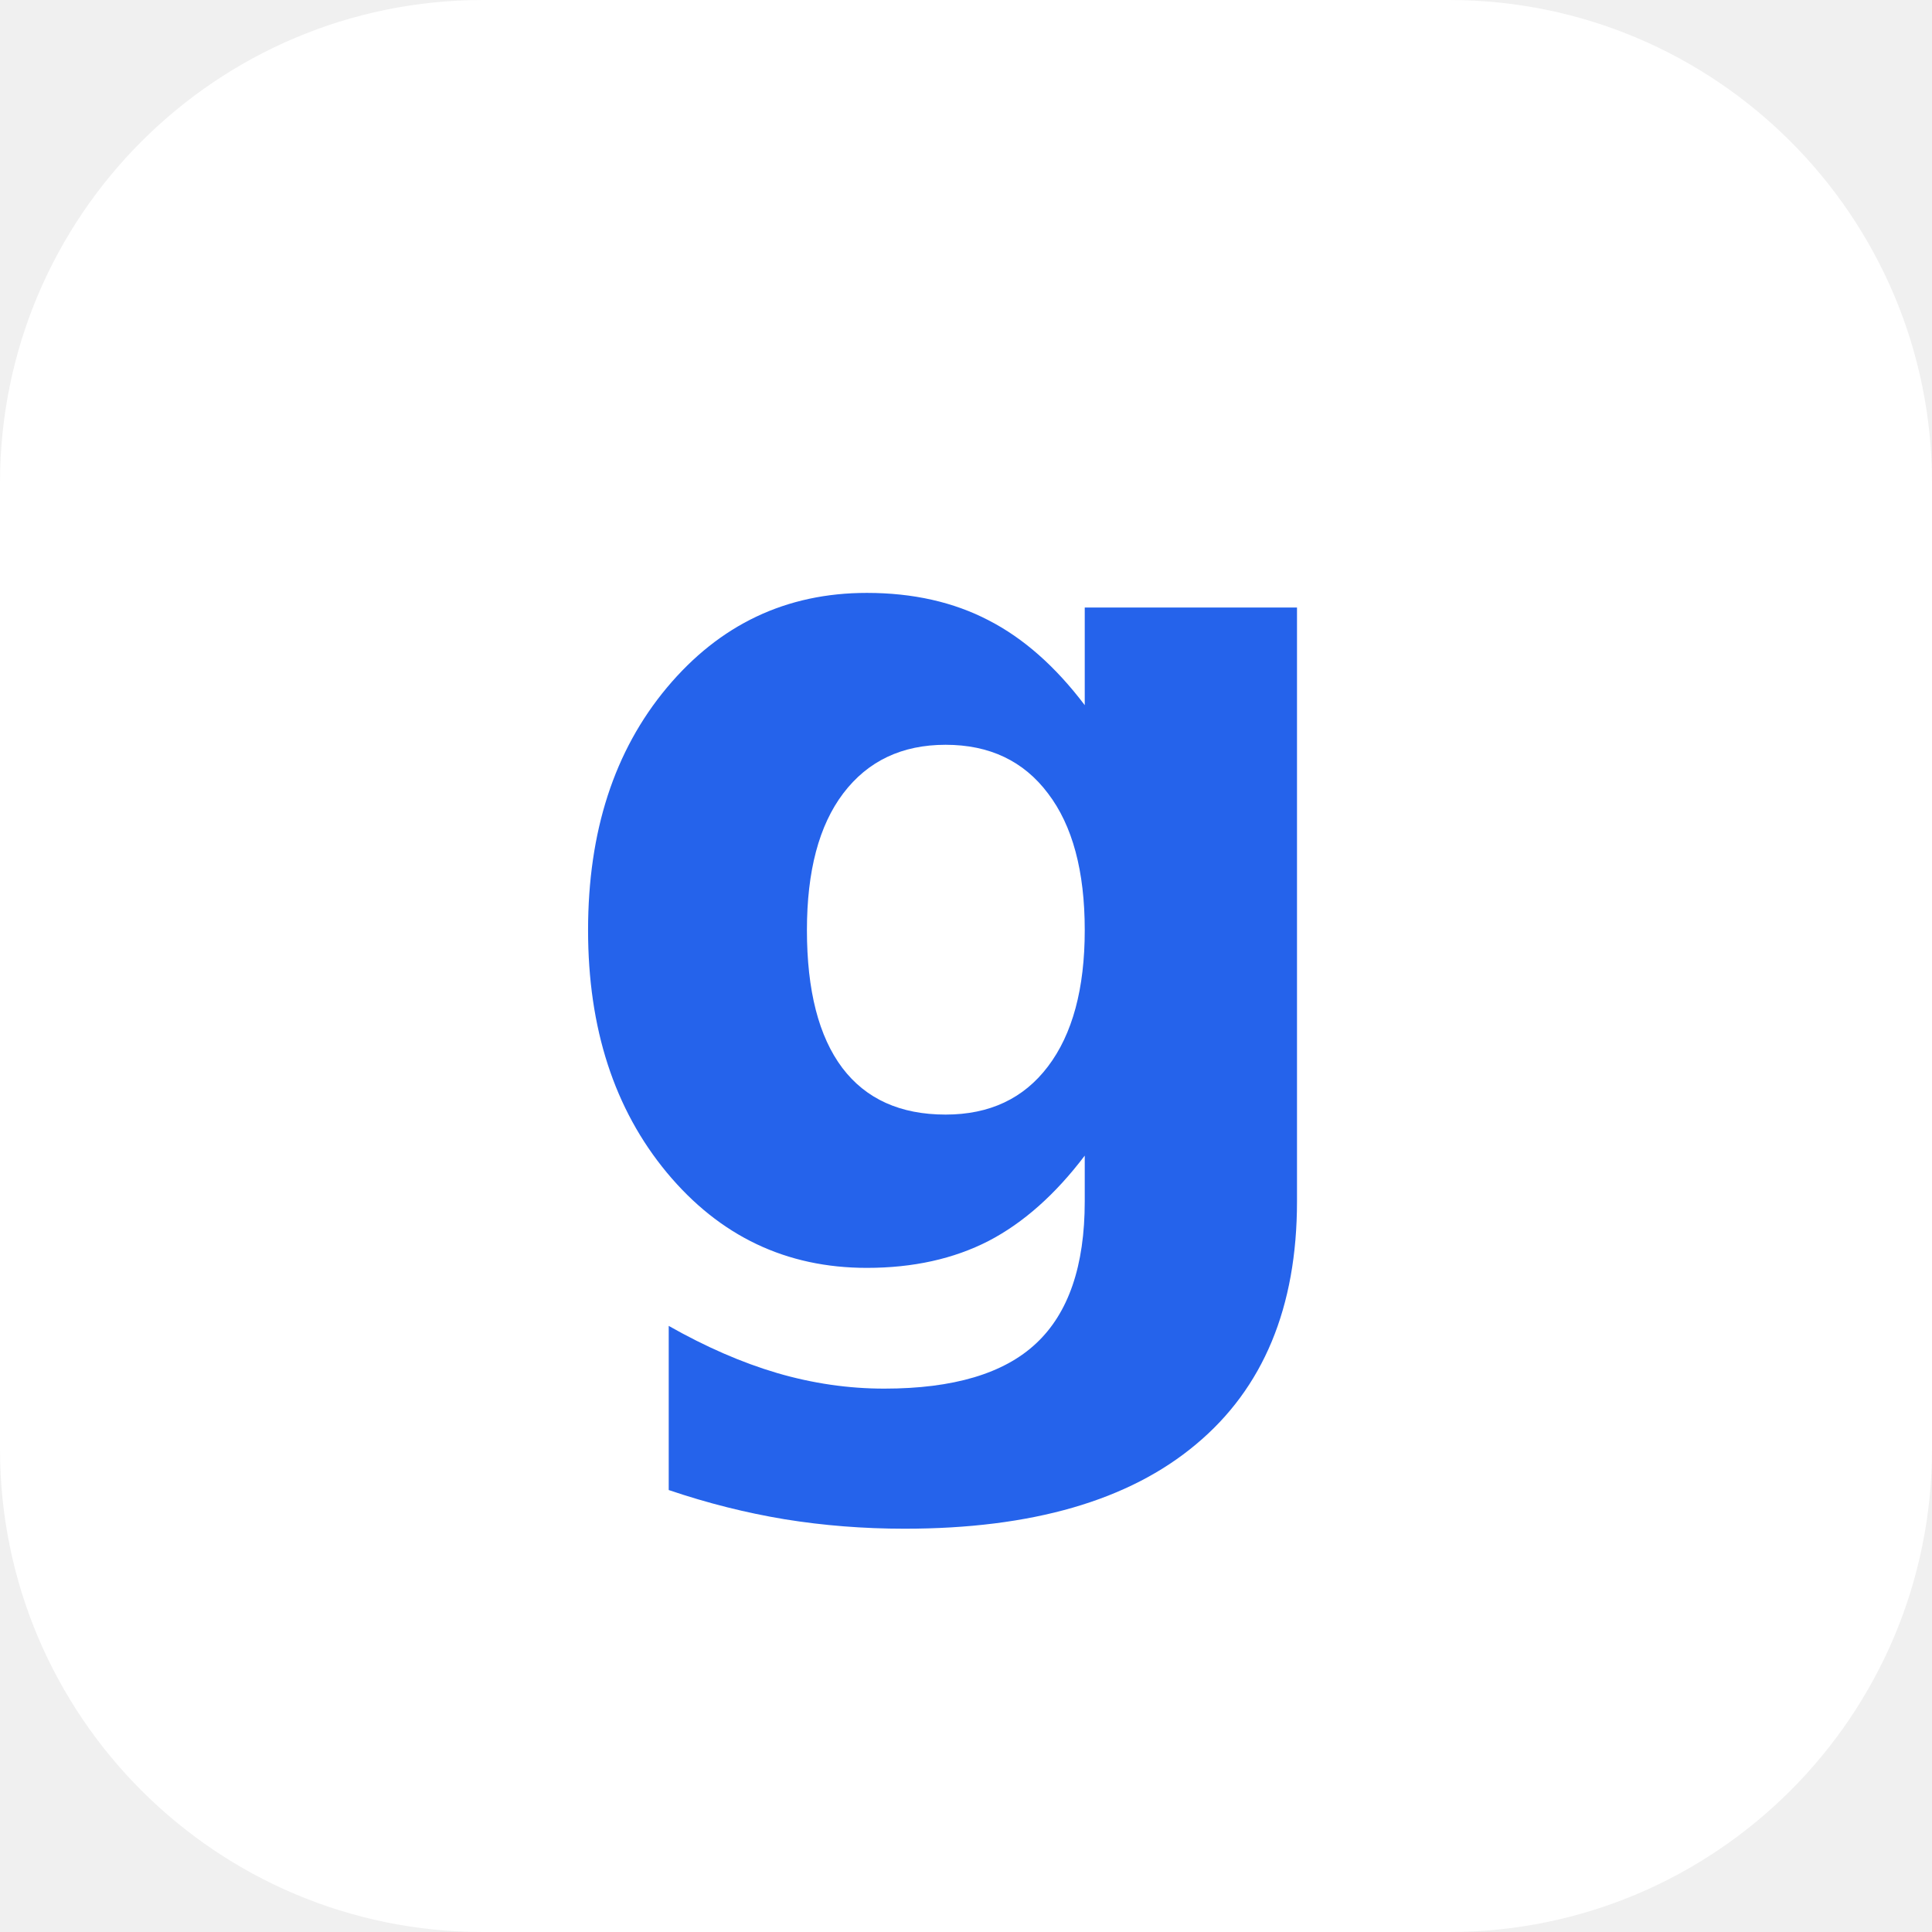
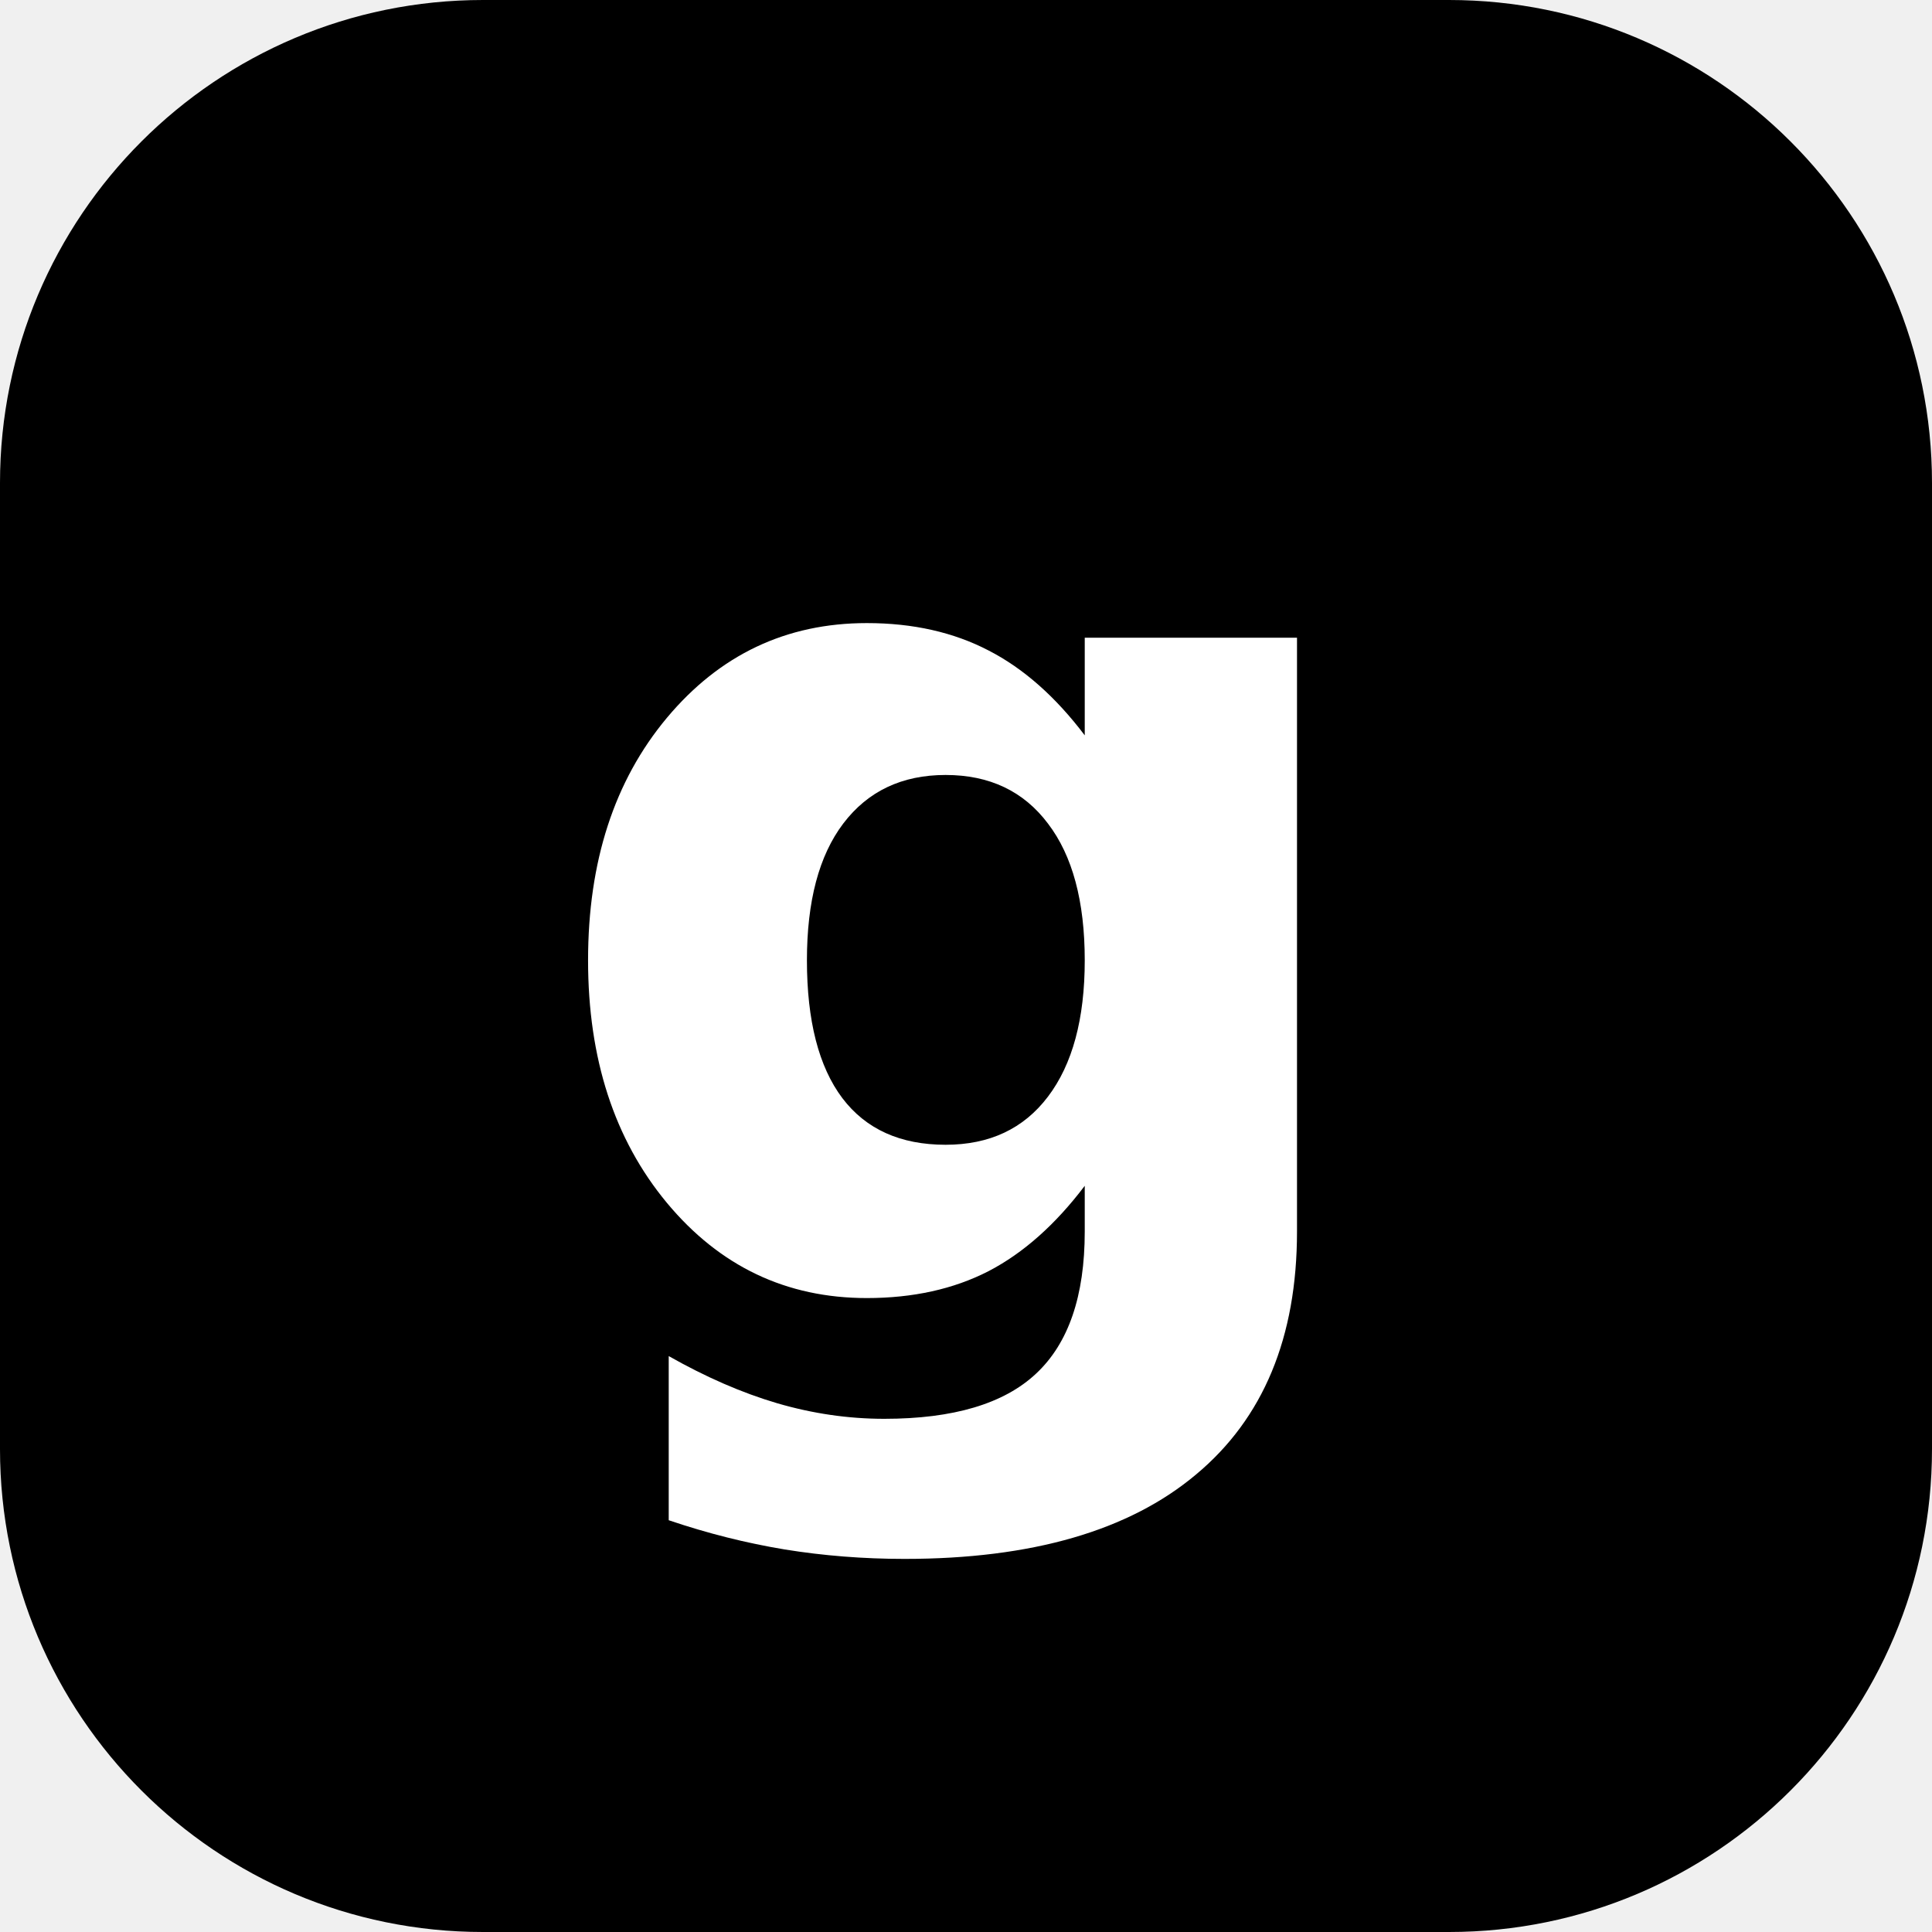
<svg xmlns="http://www.w3.org/2000/svg" viewBox="0 0 64 64">
-   <rect width="64" height="64" rx="16" fill="#ffffff" />
-   <text x="32" y="42" fill="#2563eb" font-family="DejaVu Sans, Arial, sans-serif" font-size="40" font-weight="700" text-anchor="middle">g</text>
+   <rect width="64" height="64" rx="16" fill="#000000" />
+   <text x="32" y="43" fill="#ffffff" font-family="IBM Plex Sans, DejaVu Sans, Arial, sans-serif" font-size="40" font-weight="700" text-anchor="middle">g</text>
</svg>
